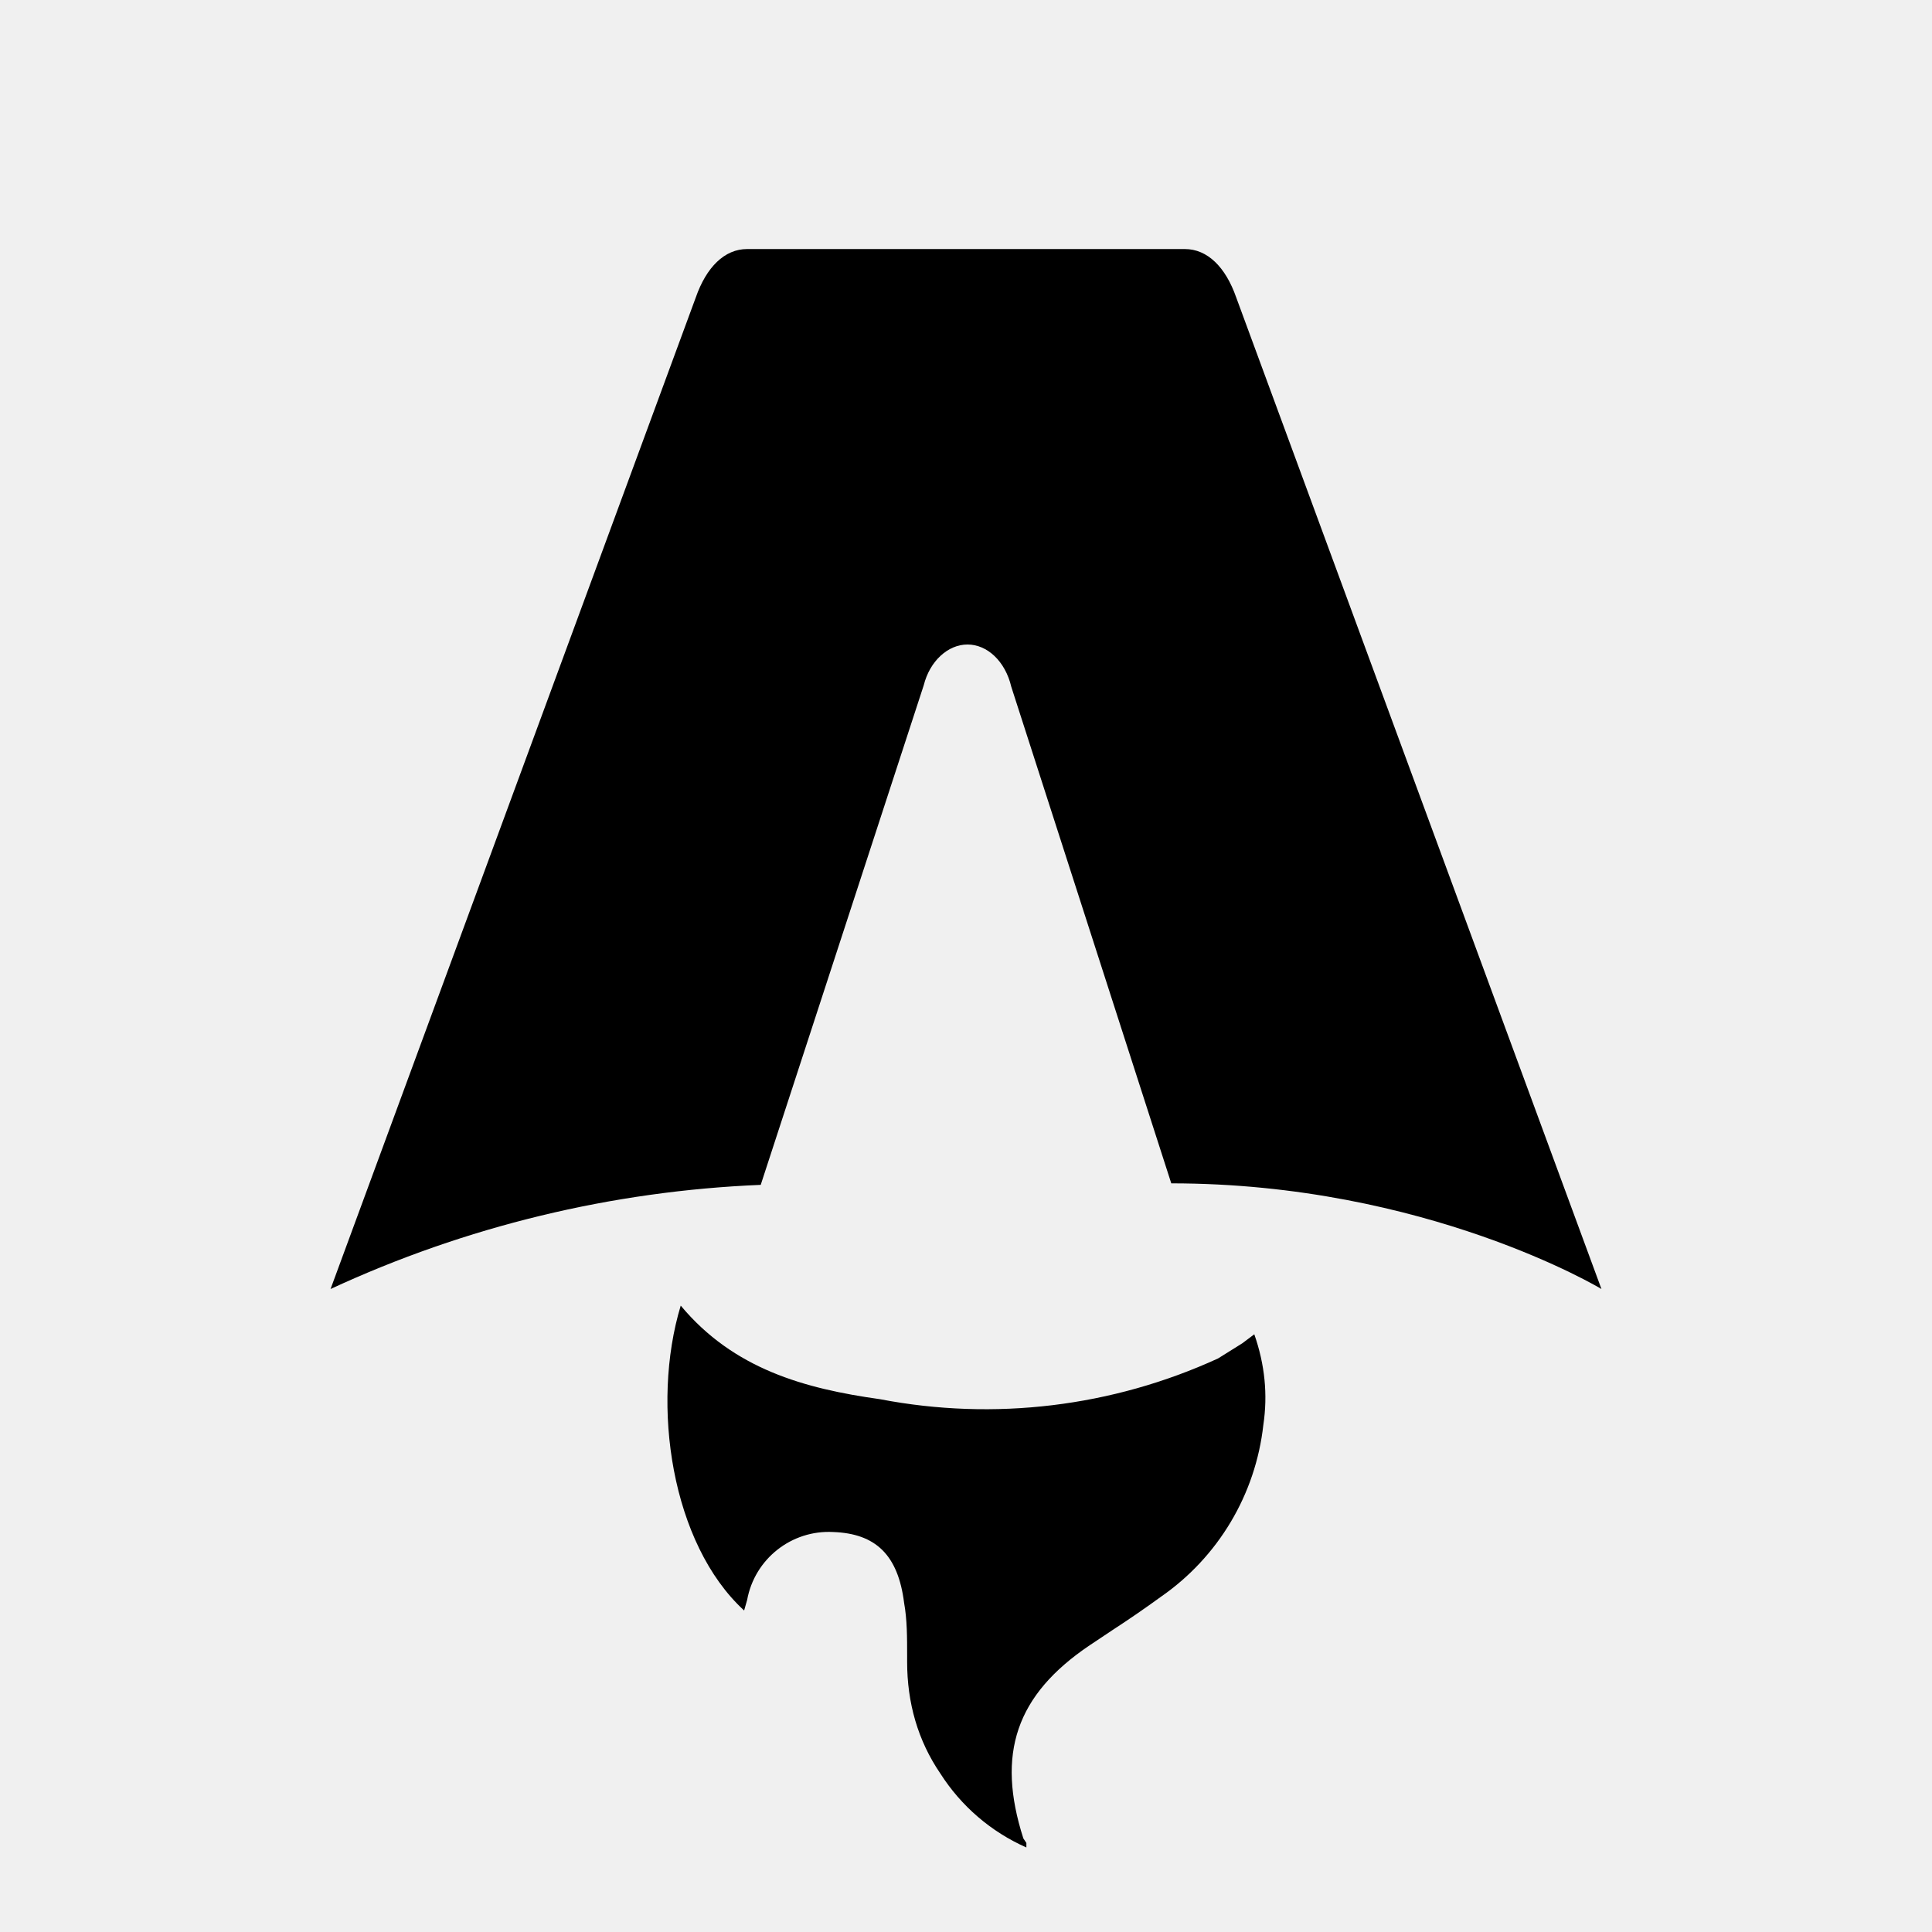
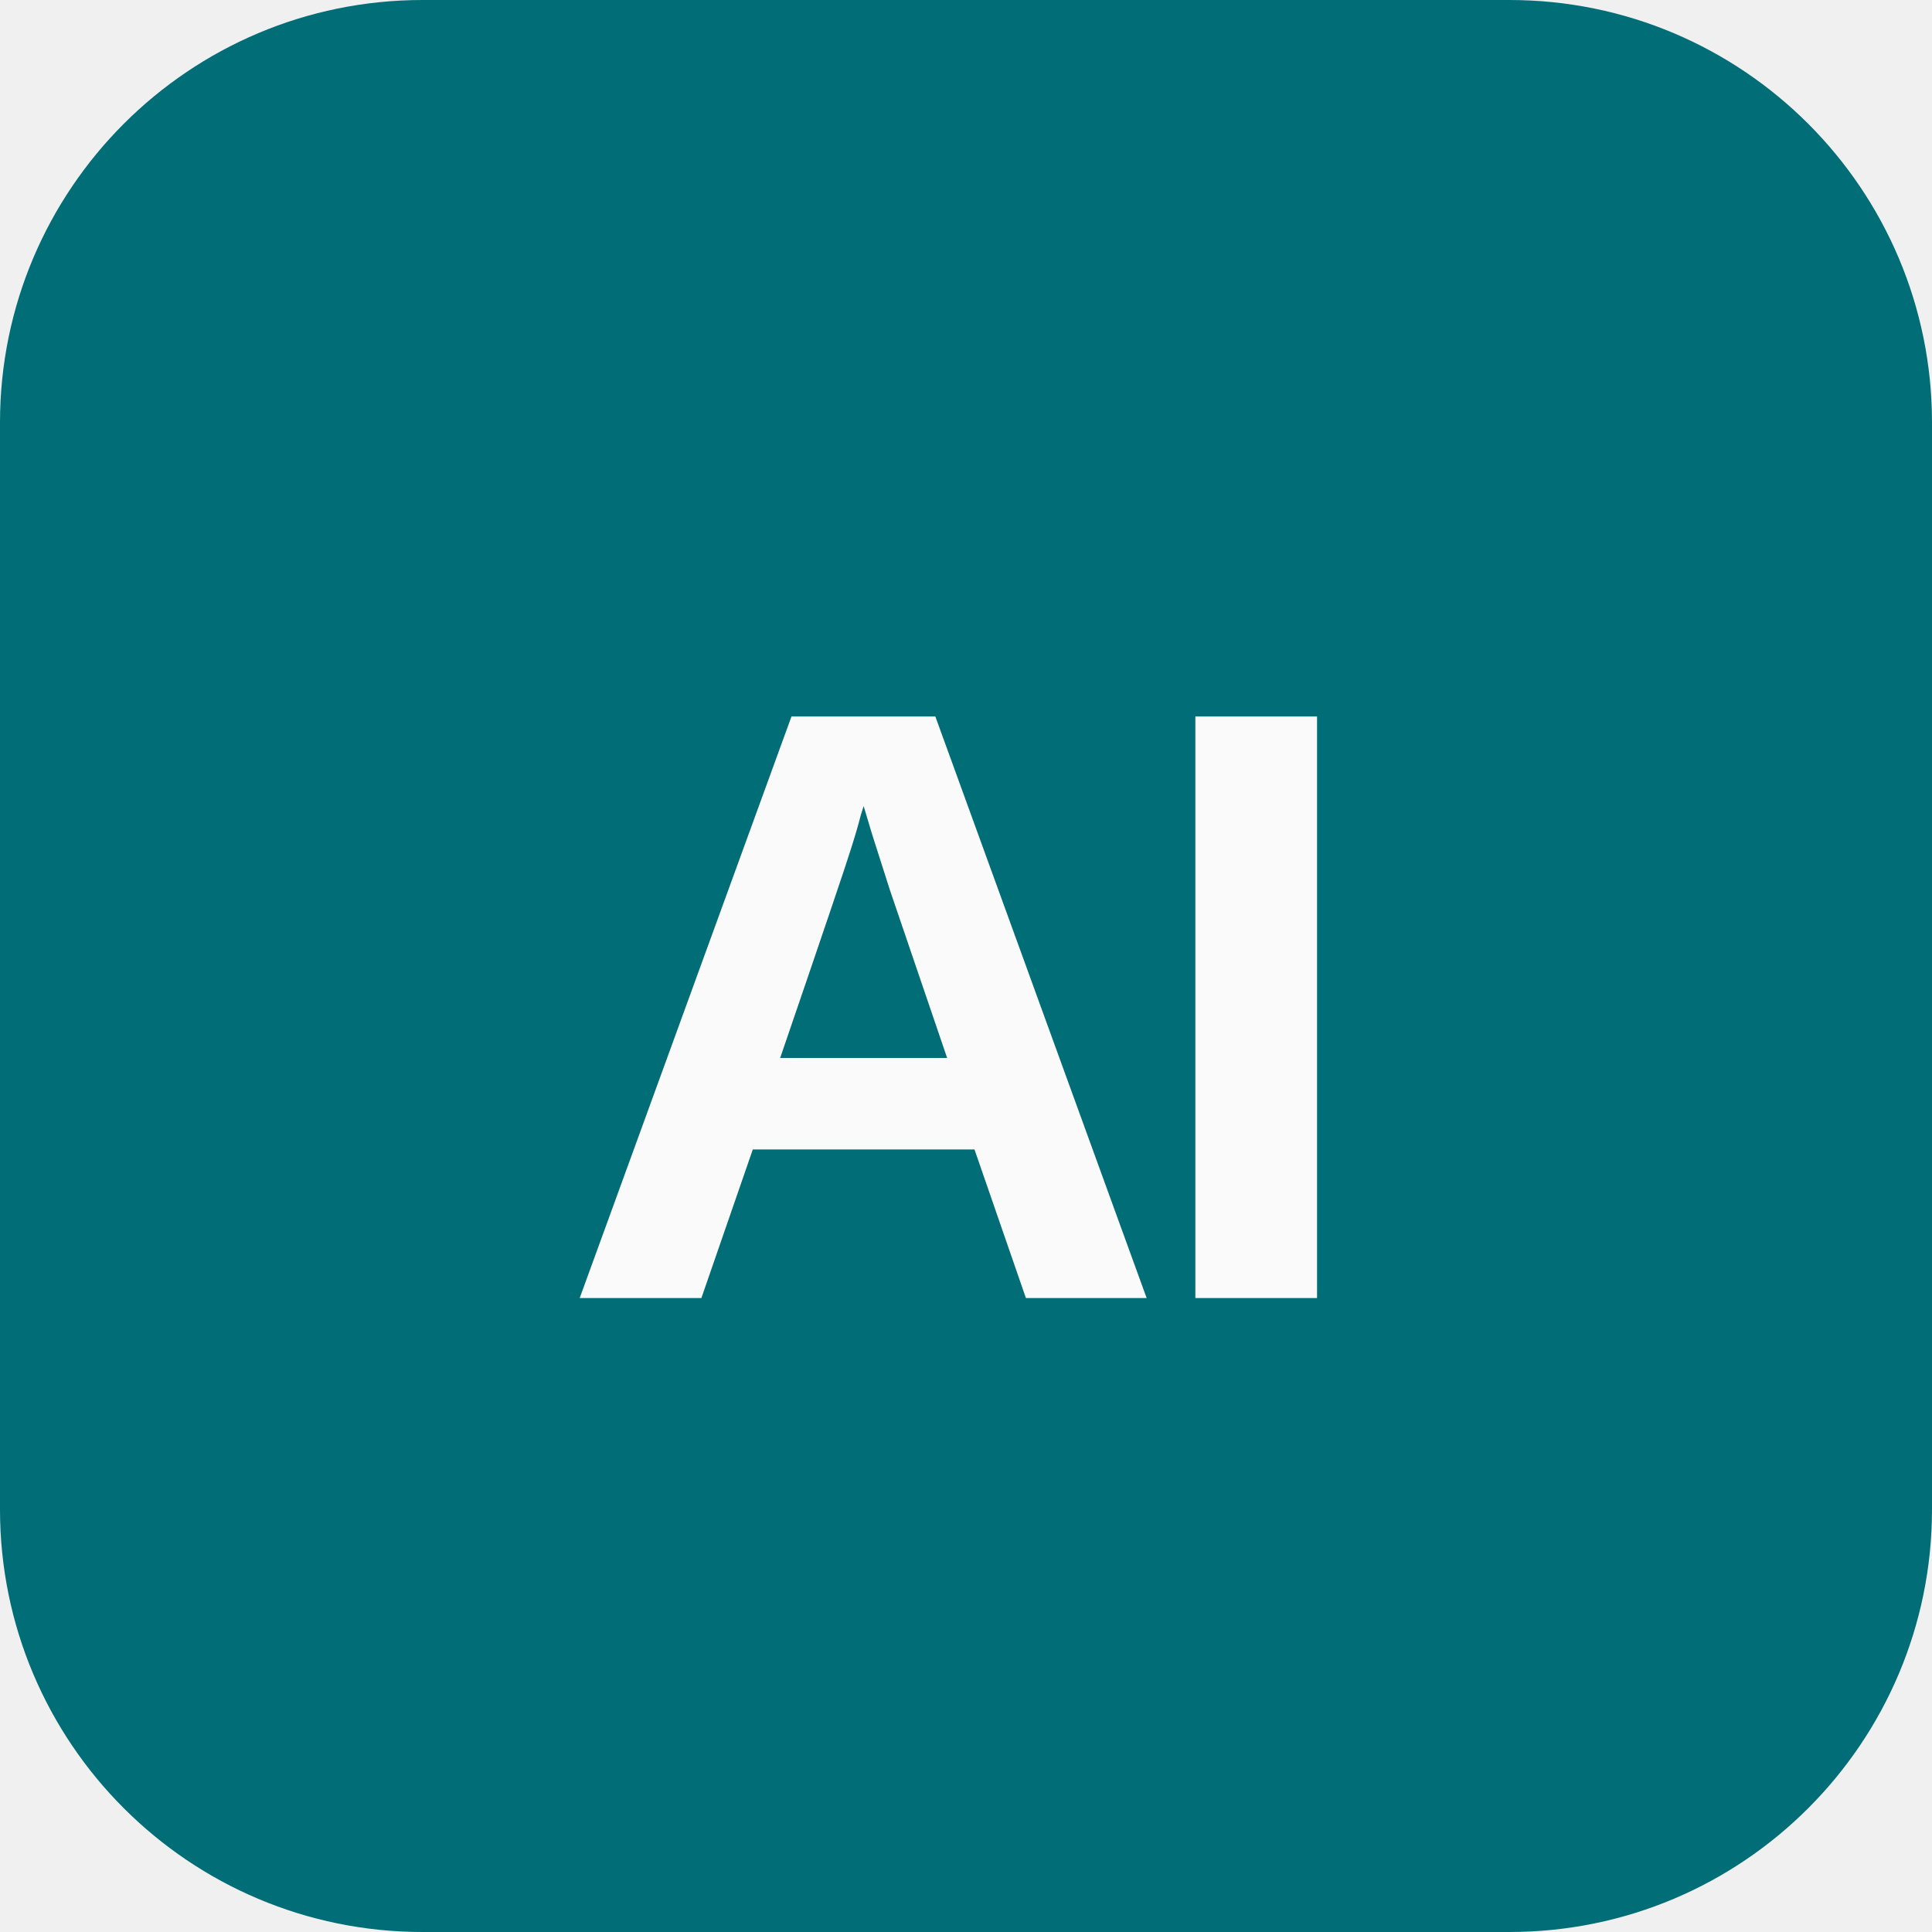
- <svg xmlns="http://www.w3.org/2000/svg" fill="none" viewBox="0 0 128 128">
-   <path d="M50.4 78.5a75.1 75.1 0 0 0-28.5 6.9l24.2-65.7c.7-2 1.9-3.2 3.4-3.2h29c1.5 0 2.7 1.2 3.4 3.2l24.2 65.7s-11.6-7-28.5-7L67 45.5c-.4-1.7-1.6-2.8-2.9-2.8-1.3 0-2.5 1.1-2.9 2.7L50.4 78.5Zm-1.1 28.2Zm-4.2-20.2c-2 6.6-.6 15.8 4.2 20.2a17.5 17.5 0 0 1 .2-.7 5.5 5.5 0 0 1 5.7-4.5c2.8.1 4.3 1.5 4.7 4.7.2 1.1.2 2.3.2 3.5v.4c0 2.7.7 5.2 2.2 7.4a13 13 0 0 0 5.7 4.9v-.3l-.2-.3c-1.8-5.6-.5-9.5 4.4-12.8l1.5-1a73 73 0 0 0 3.2-2.2 16 16 0 0 0 6.8-11.4c.3-2 .1-4-.6-6l-.8.6-1.6 1a37 37 0 0 1-22.4 2.7c-5-.7-9.7-2-13.2-6.2Z" />
-   <style>
-         path { fill: #000; }
-         @media (prefers-color-scheme: dark) {
-             path { fill: #FFF; }
-         }
-     </style>
+ <svg xmlns="http://www.w3.org/2000/svg" viewBox="0 0 64 64">
+   <rect width="64" height="64" rx="14" fill="#006D77" />
+   <text x="32" y="43" text-anchor="middle" font-family="Arial, Helvetica, sans-serif" font-size="28" font-weight="700" fill="#FAFAFA" letter-spacing="-1">AI</text>
</svg>
